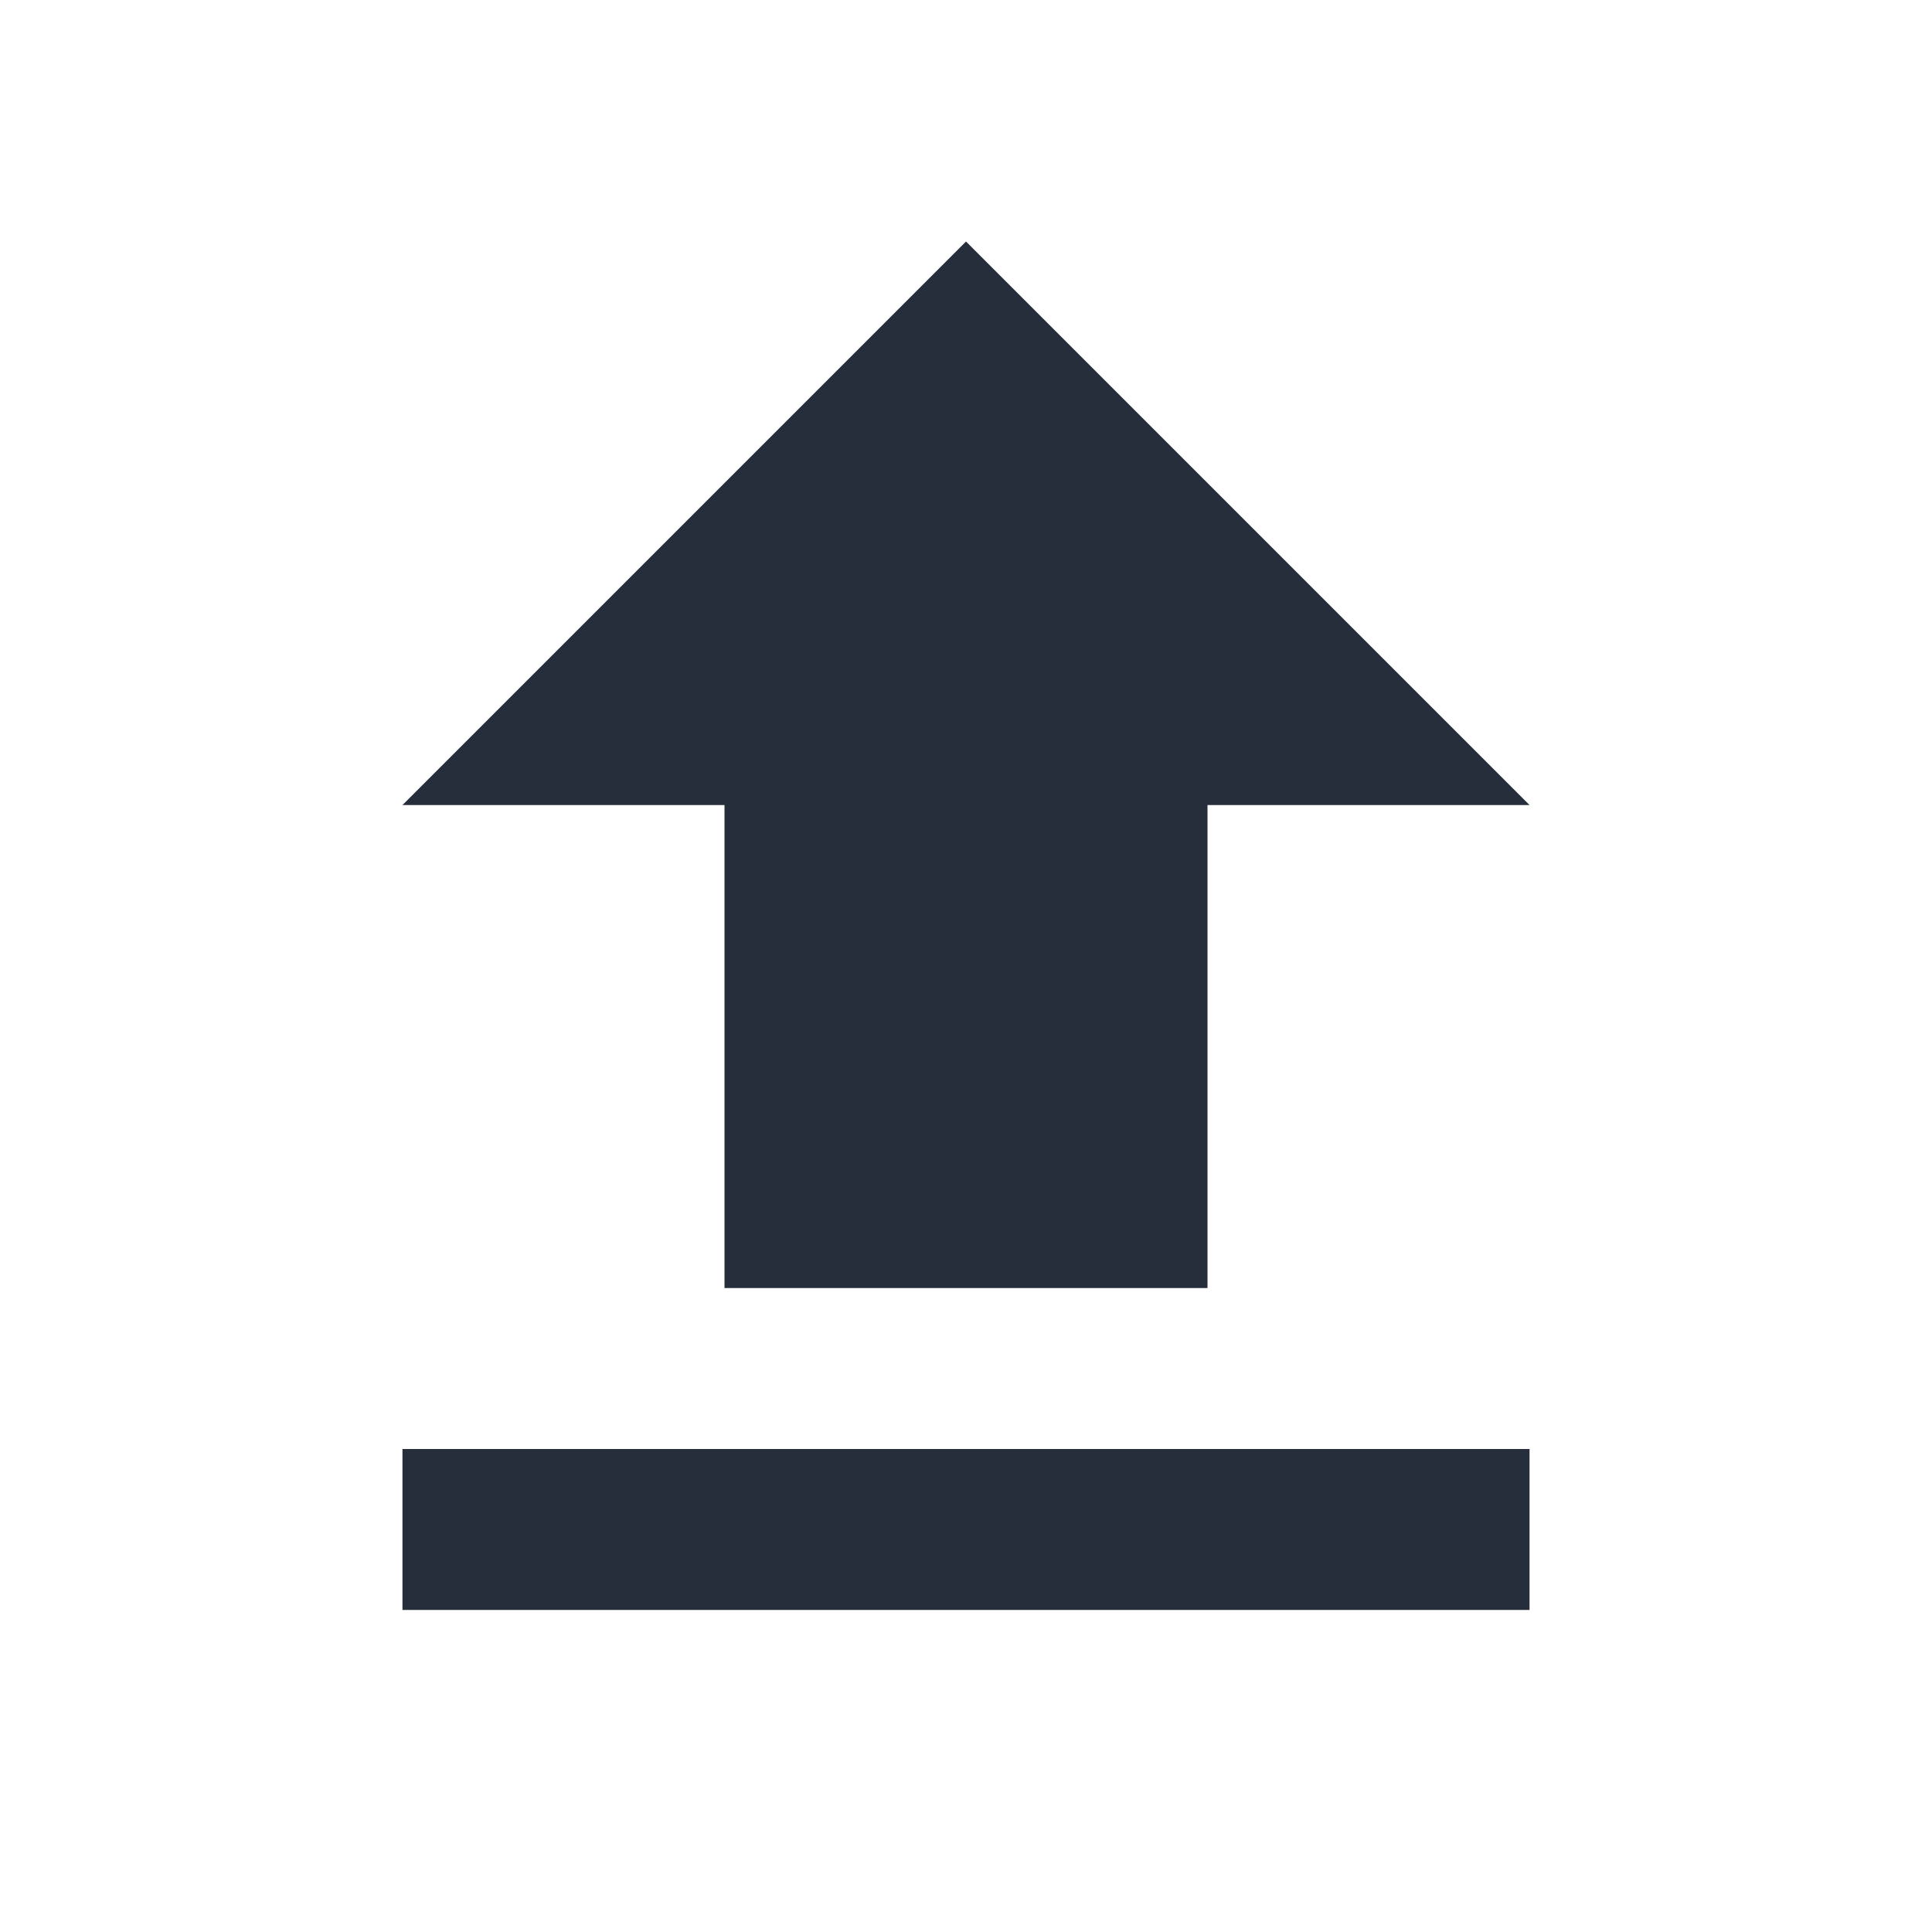
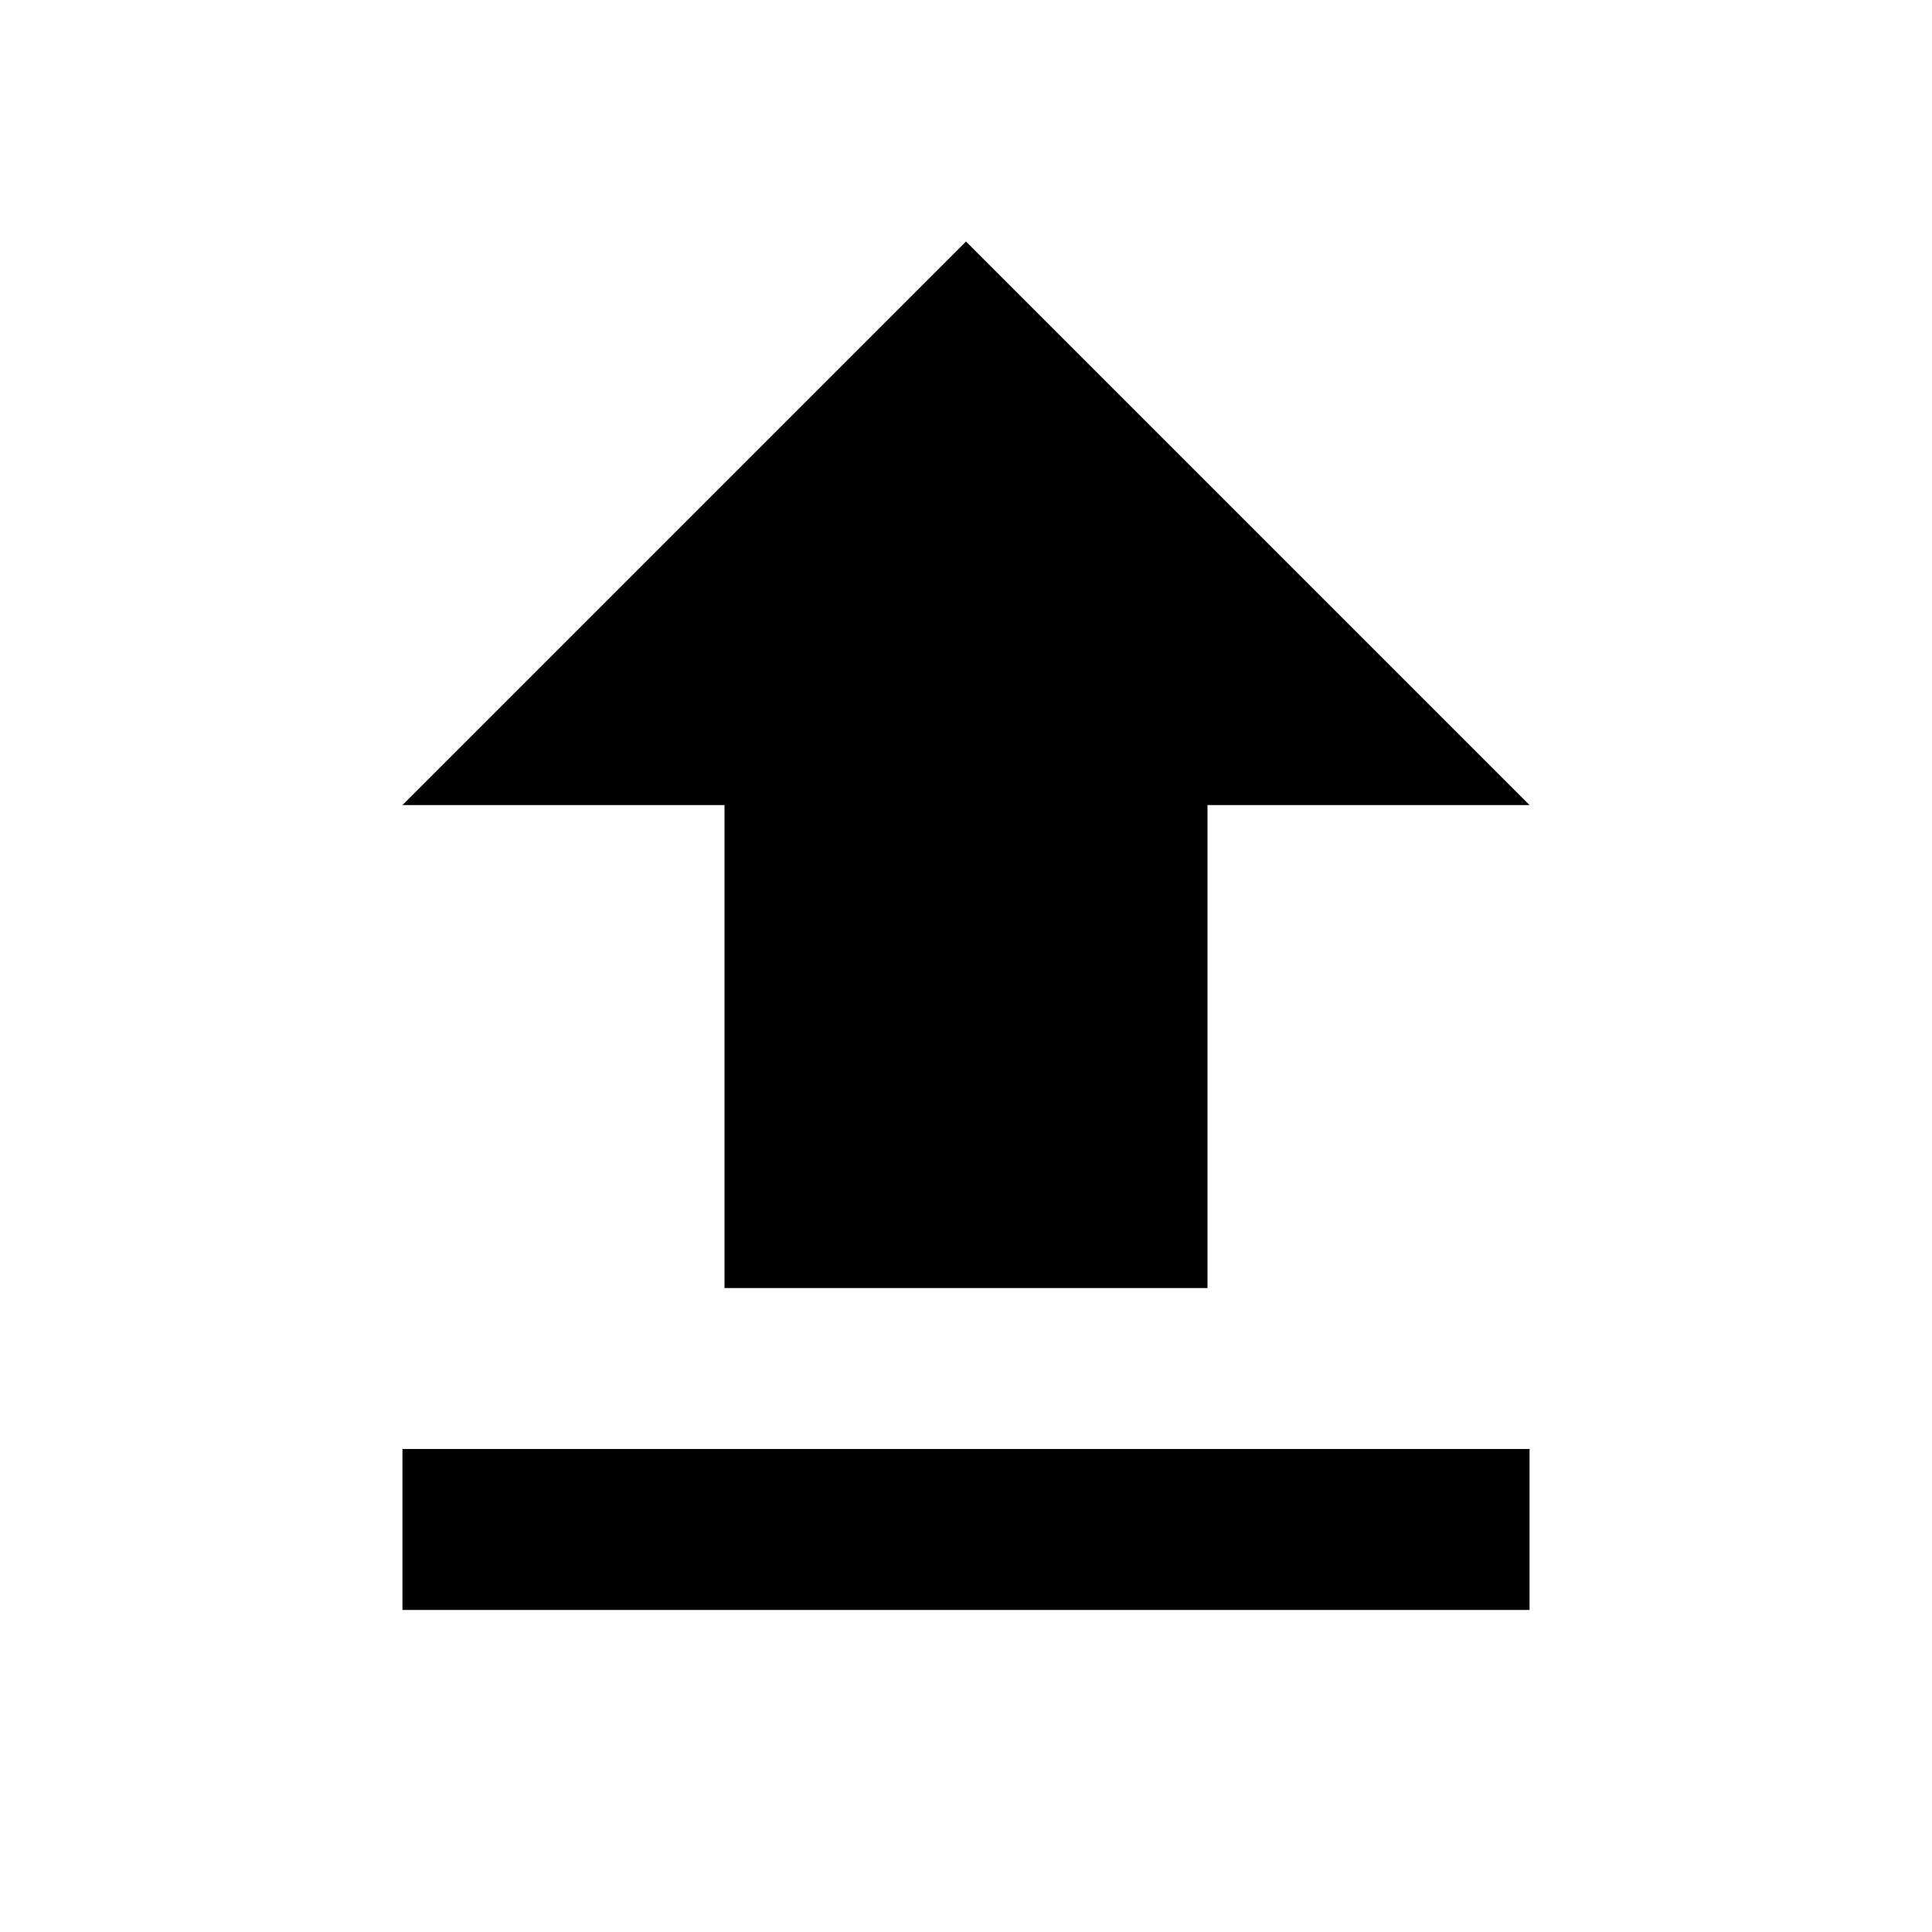
<svg xmlns="http://www.w3.org/2000/svg" fill="none" viewBox="0 0 16 16" class="design-iconfont">
-   <path d="M3.333 13.333H12.667V12H3.333V13.333ZM3.333 6.667H6V10.667H10V6.667H12.667L8 2L3.333 6.667Z" fill="#272E3B" />
+   <path d="M3.333 13.333H12.667V12H3.333V13.333ZM3.333 6.667H6V10.667H10V6.667H12.667L8 2L3.333 6.667Z" fill="currentColor" />
</svg>
